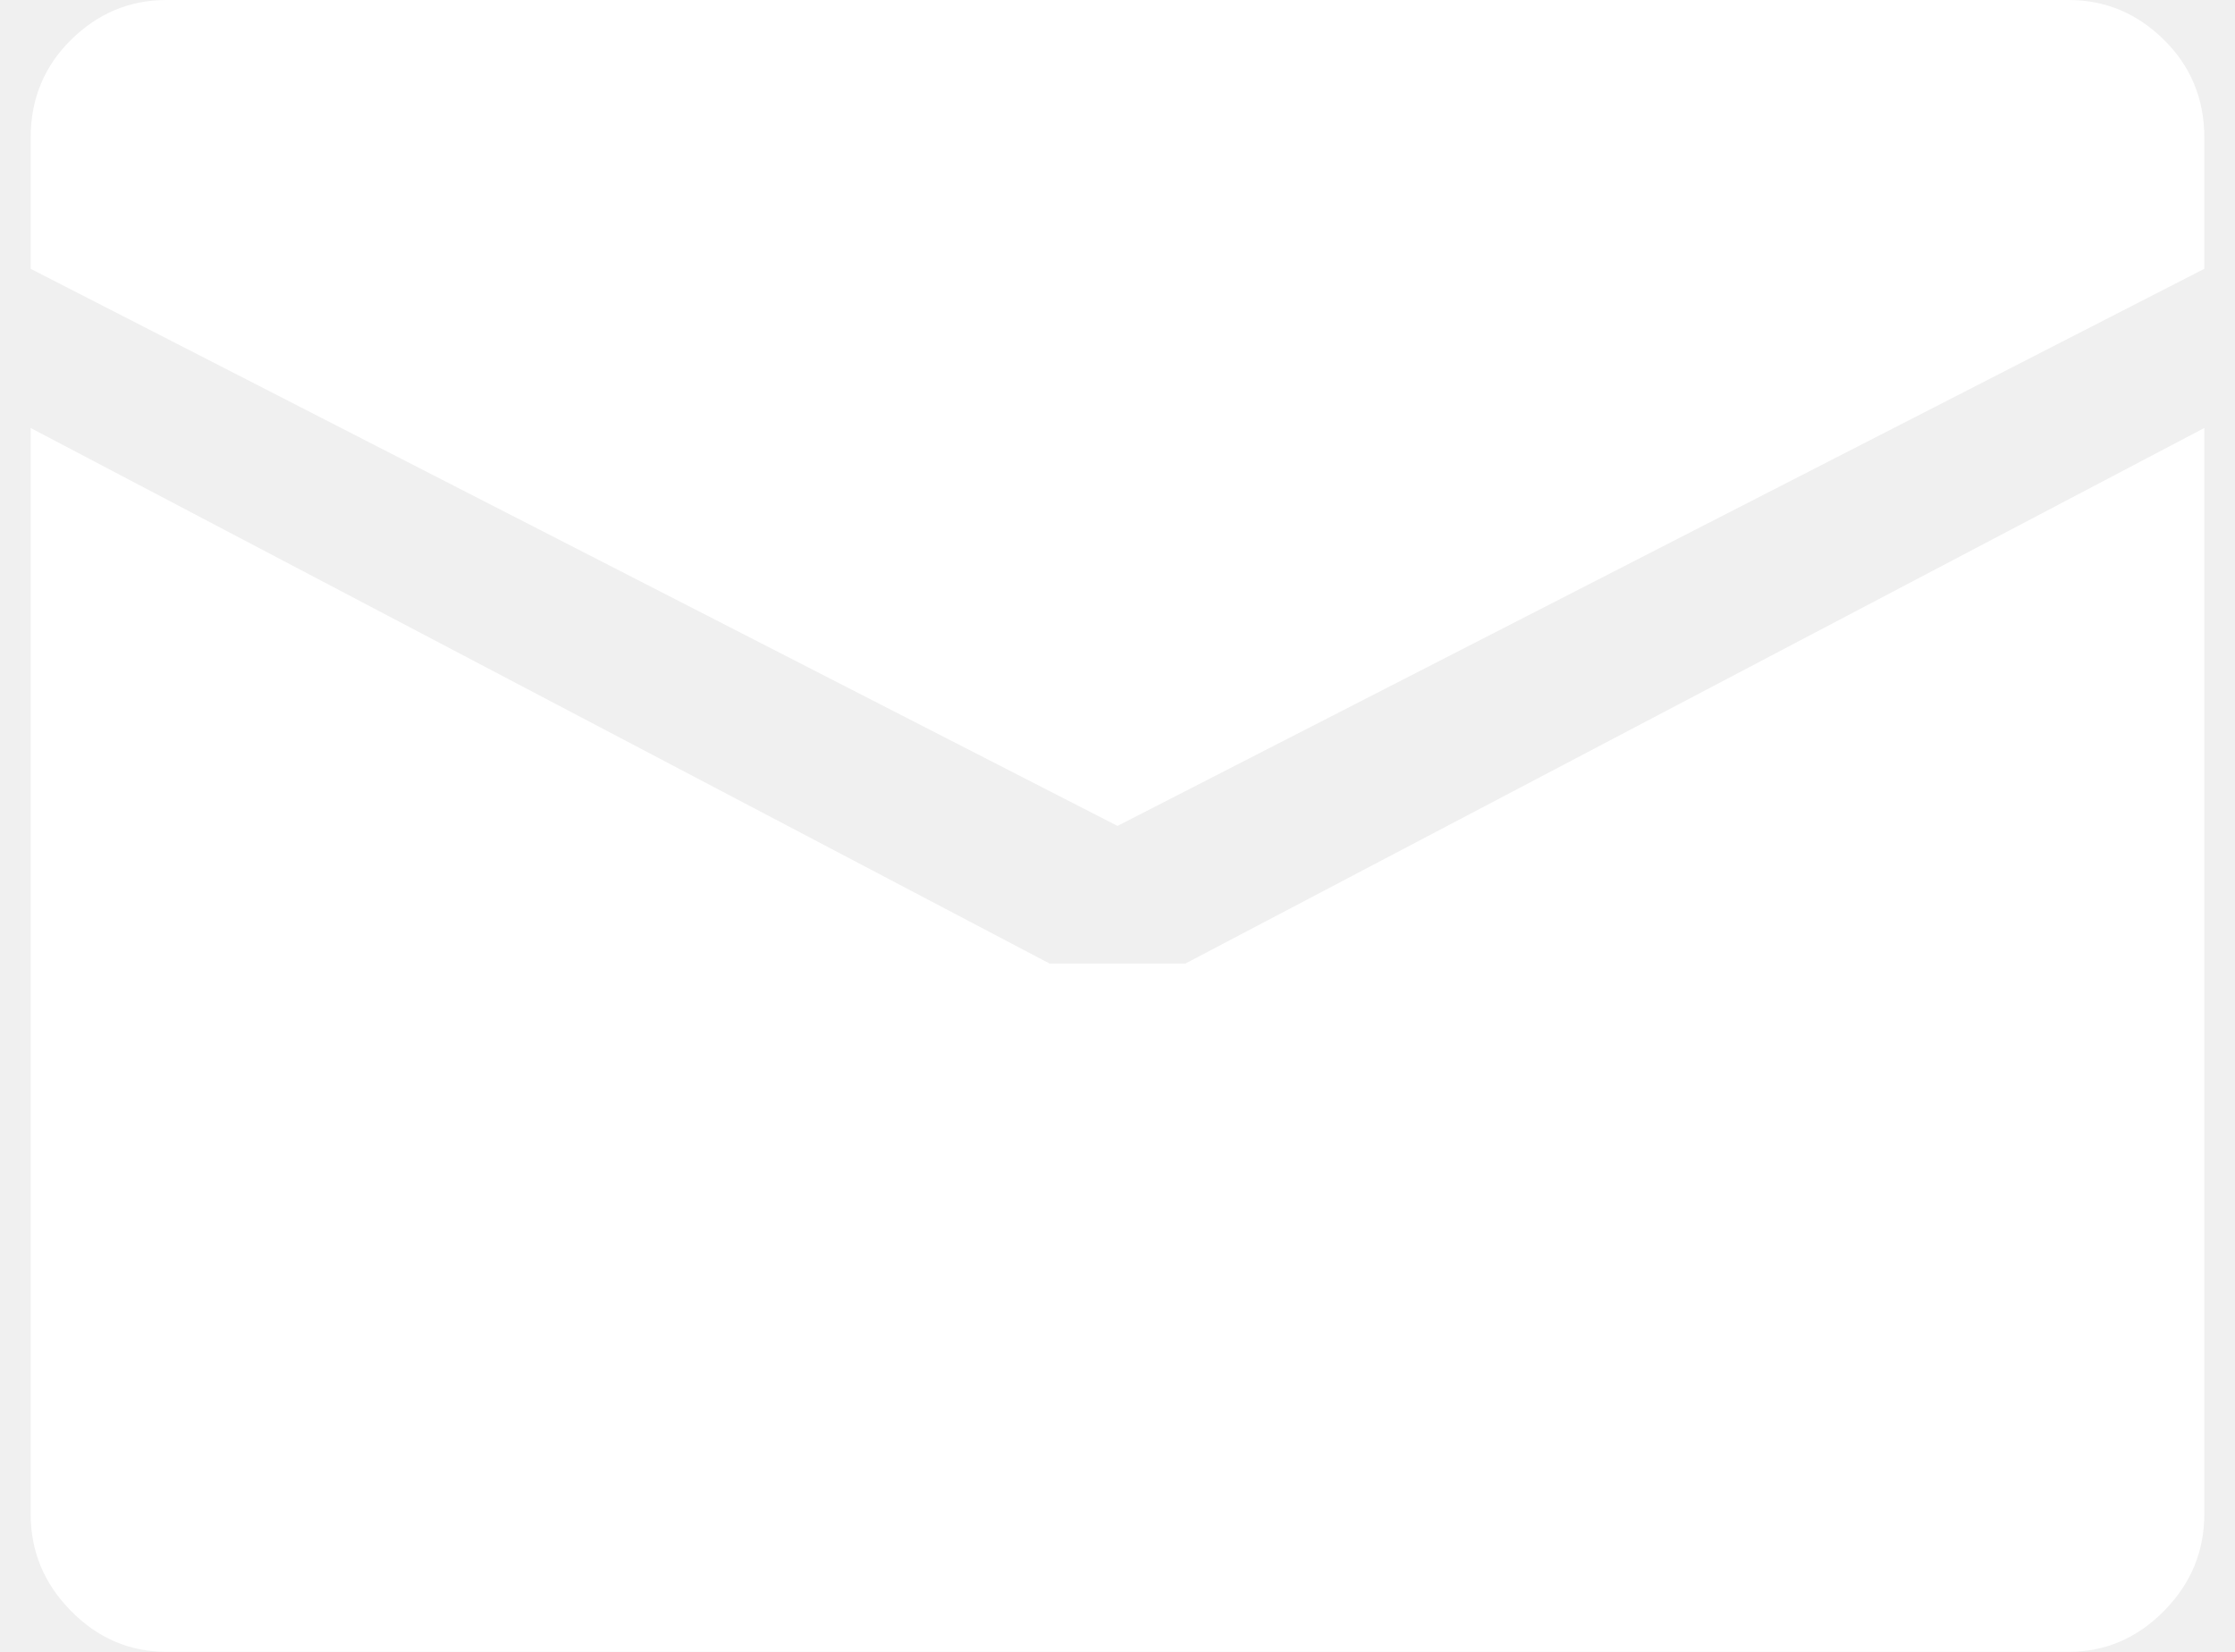
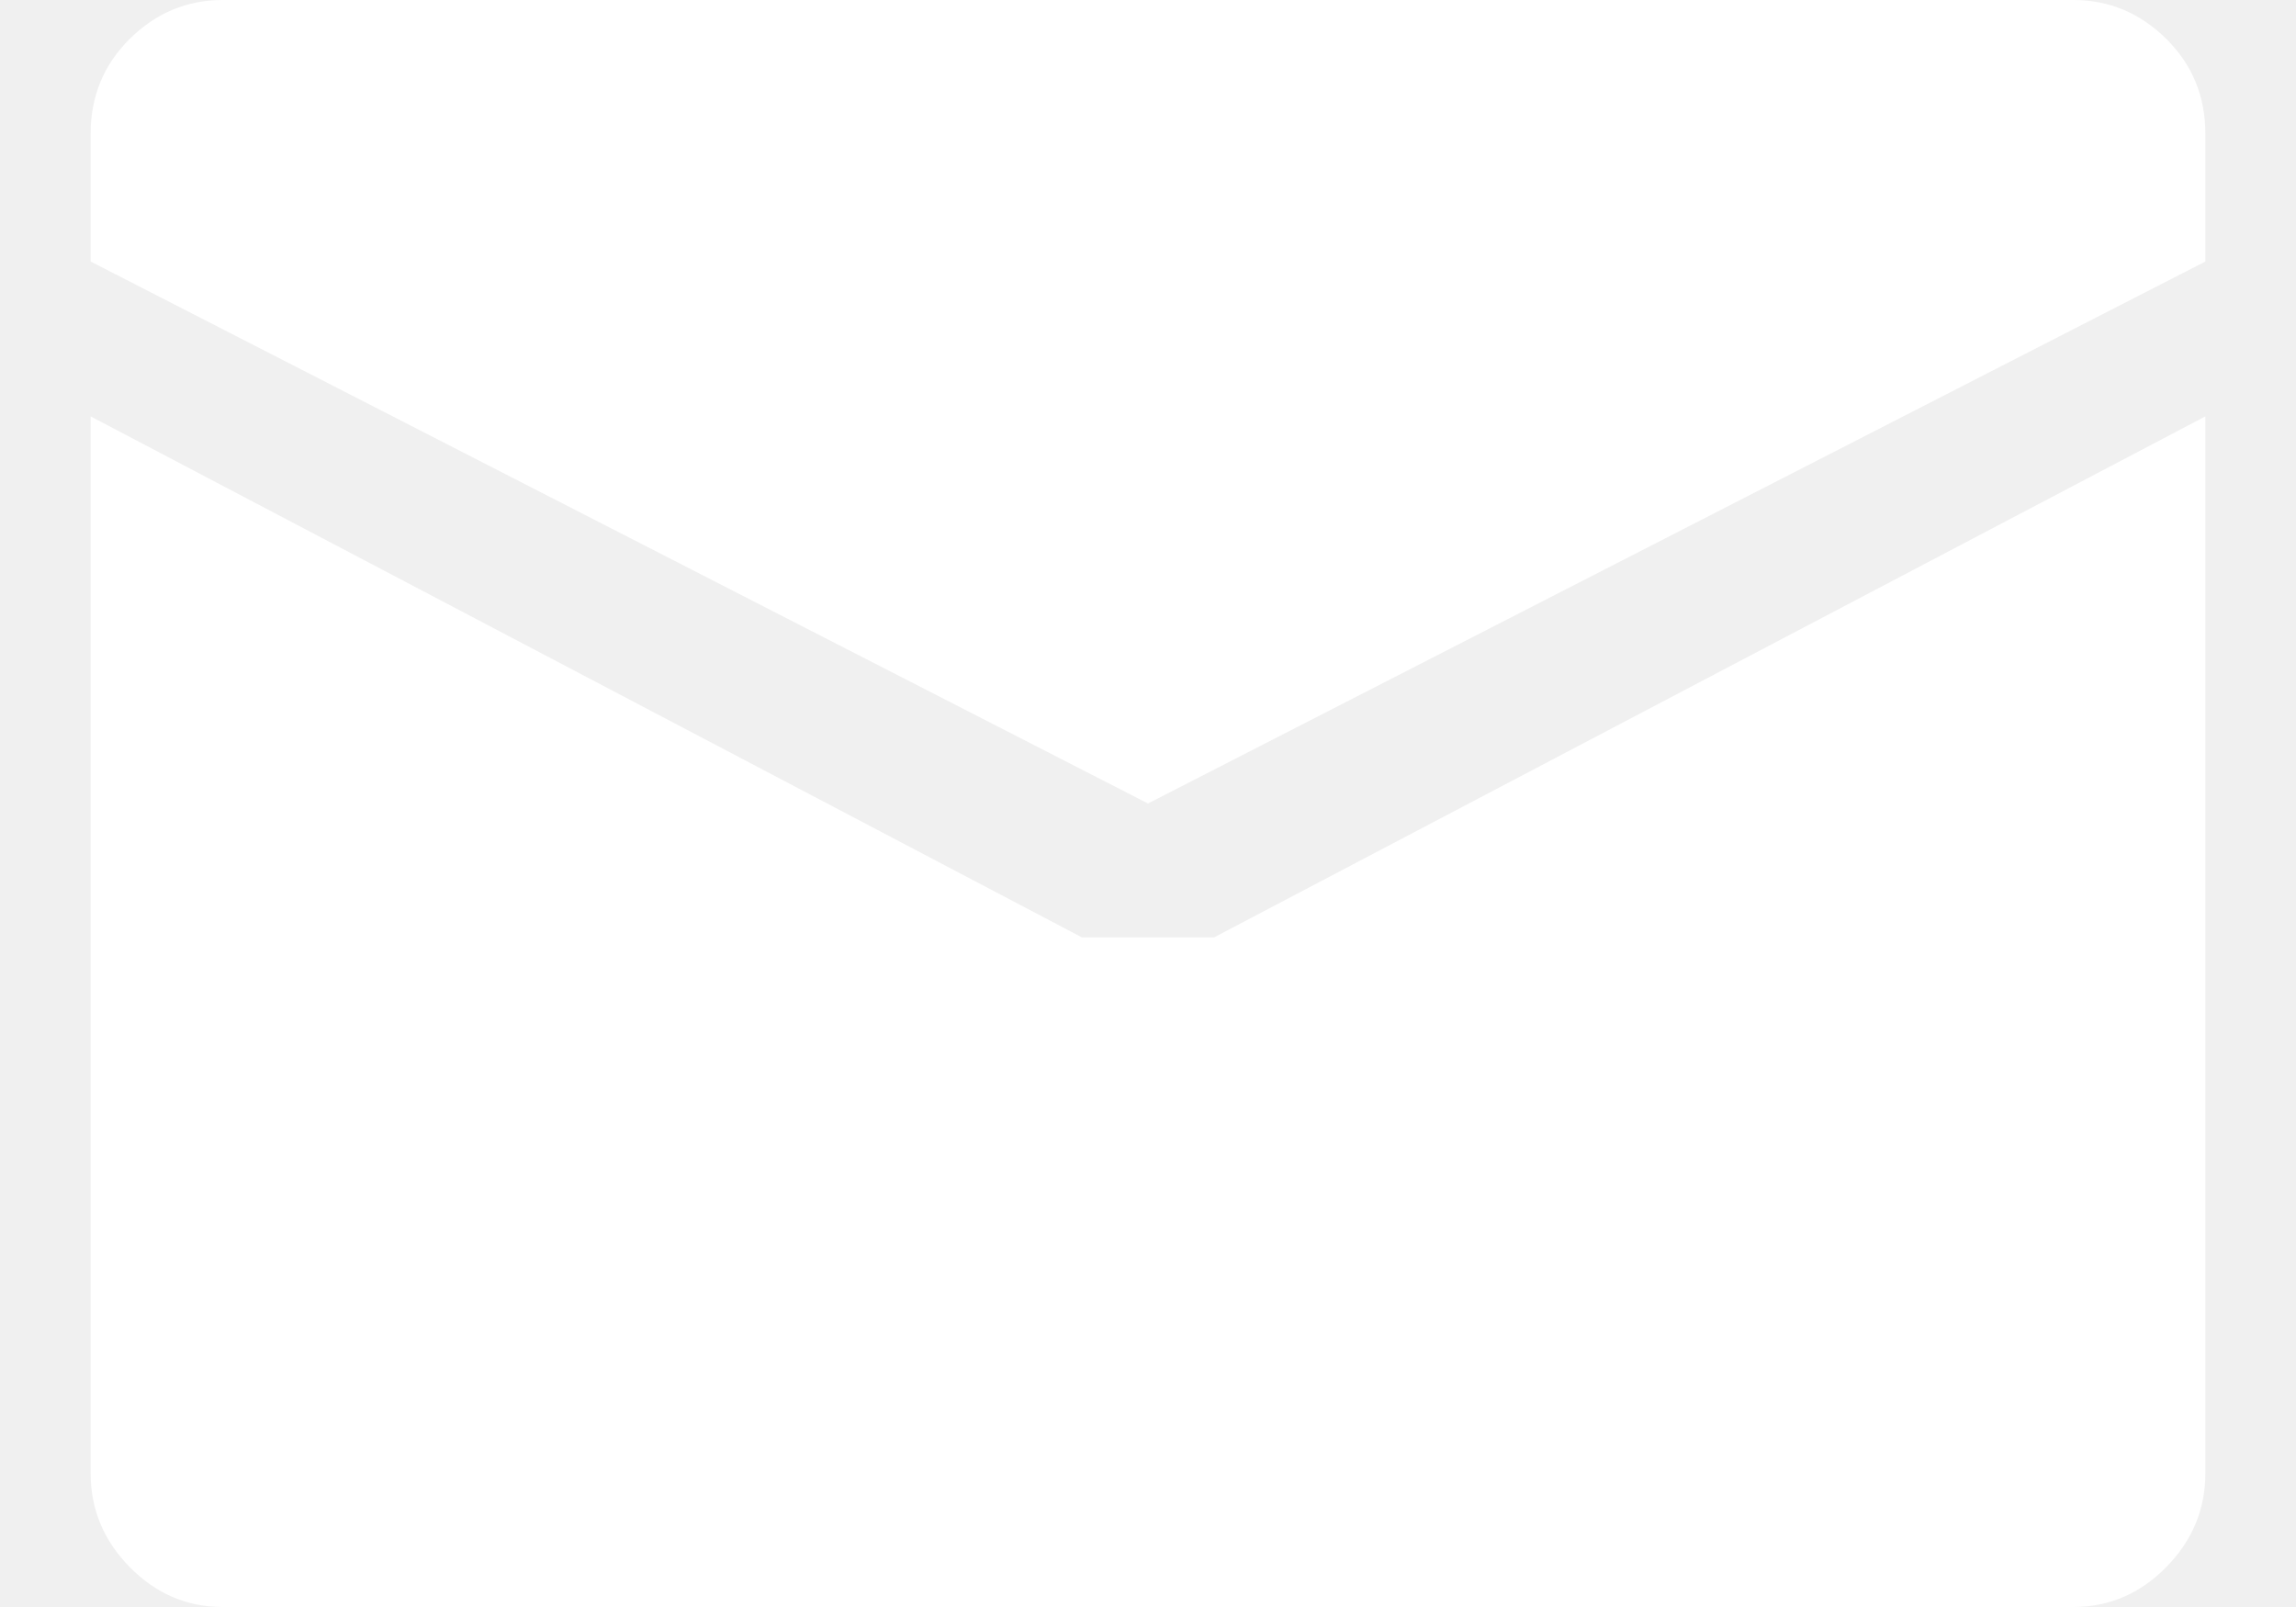
- <svg xmlns="http://www.w3.org/2000/svg" width="23" height="17" viewBox="0 0 25 19" fill="none">
+ <svg xmlns="http://www.w3.org/2000/svg" width="20" height="14" viewBox="0 0 25 19" fill="none">
  <path d="M12.5 9.5L0 3.092V1.583C0 1.138 0.155 0.763 0.464 0.458C0.773 0.153 1.139 0 1.562 0H23.438C23.861 0 24.227 0.153 24.536 0.458C24.845 0.763 25 1.138 25 1.583V3.092L12.5 9.5ZM11.719 11.083H13.281L25 4.923V17.417C25 17.846 24.845 18.217 24.536 18.53C24.227 18.843 23.861 19 23.438 19H1.562C1.139 19 0.773 18.843 0.464 18.53C0.155 18.217 0 17.846 0 17.417V4.923L11.719 11.083Z" fill="white" />
</svg>
